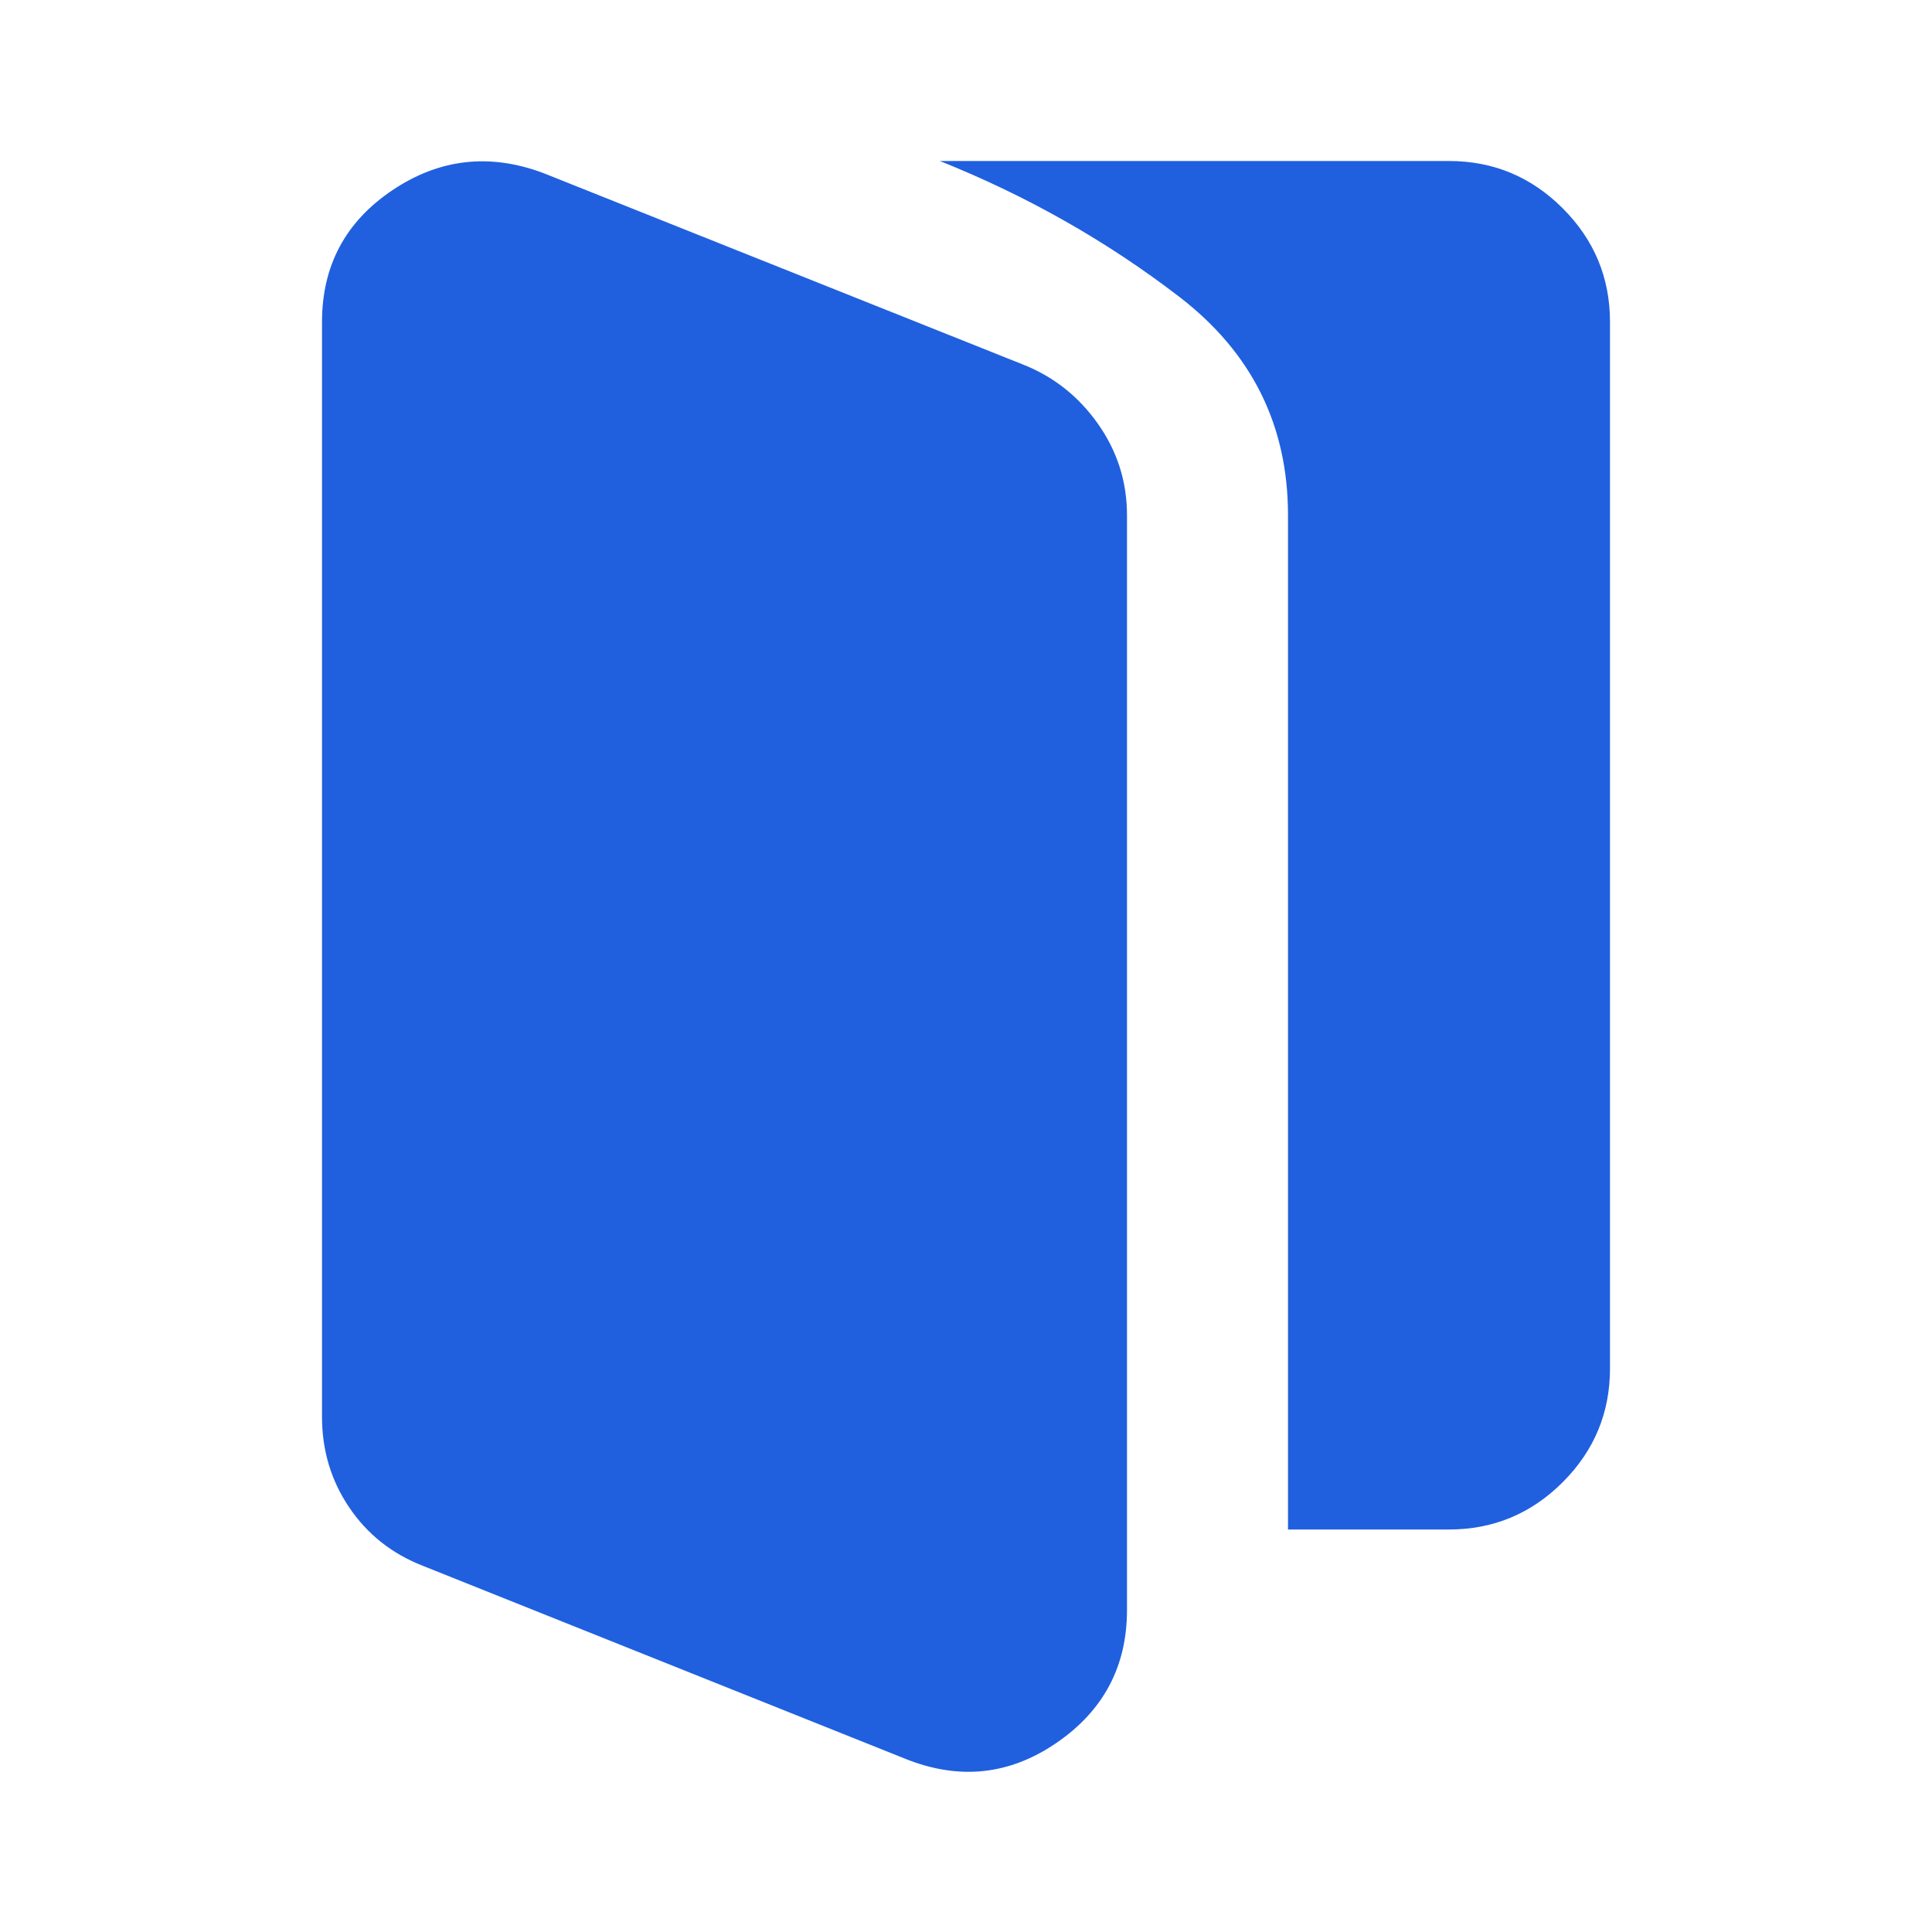
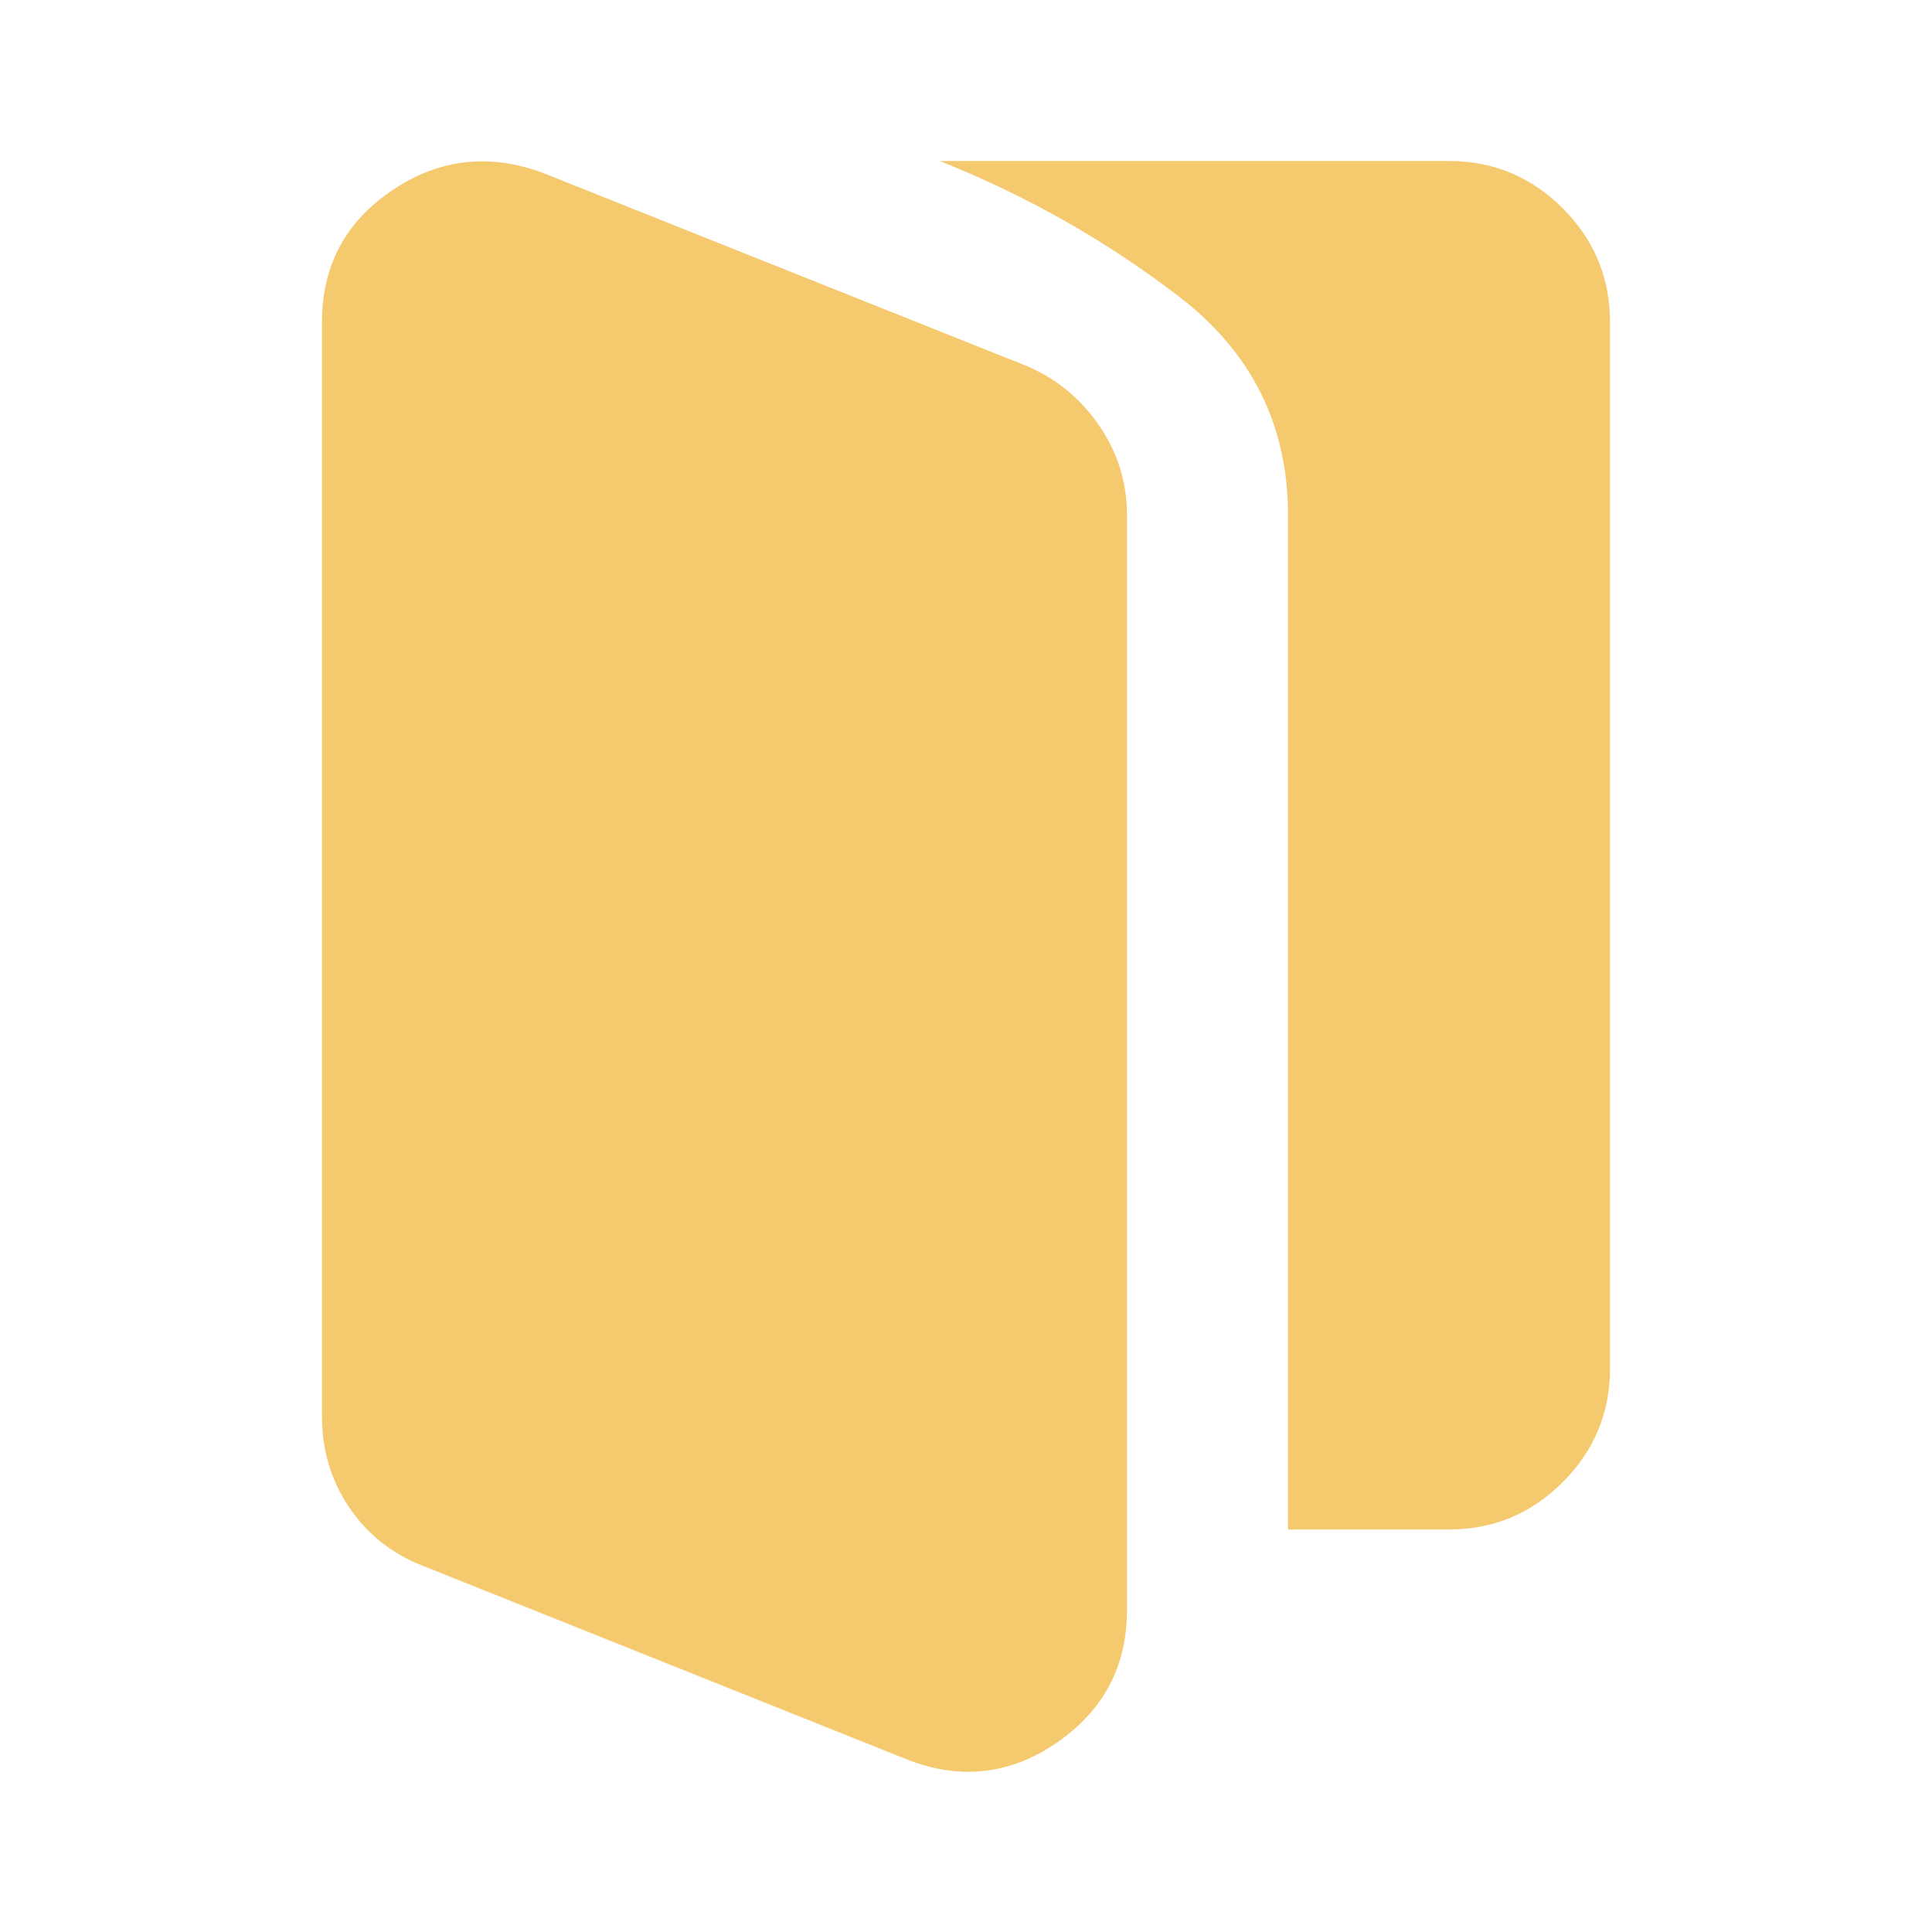
- <svg xmlns="http://www.w3.org/2000/svg" height="24px" viewBox="0 -960 960 960" width="24px" fill="#2060DF">
+ <svg xmlns="http://www.w3.org/2000/svg" height="24px" viewBox="0 -960 960 960" width="24px" fill="#f5ca6f">
  <path d="M210-182q-23-9-36.5-29T160-256v-544q0-42 35-65.5t75-8.5l238 95q23 9 37.5 29.5T560-704v544q0 42-35 66t-75 8l-240-96Zm430-18v-504q0-67-54-108.5T467-880h253q33 0 56.5 23.5T800-800v520q0 33-23.5 56.5T720-200h-80Z" />
</svg>
